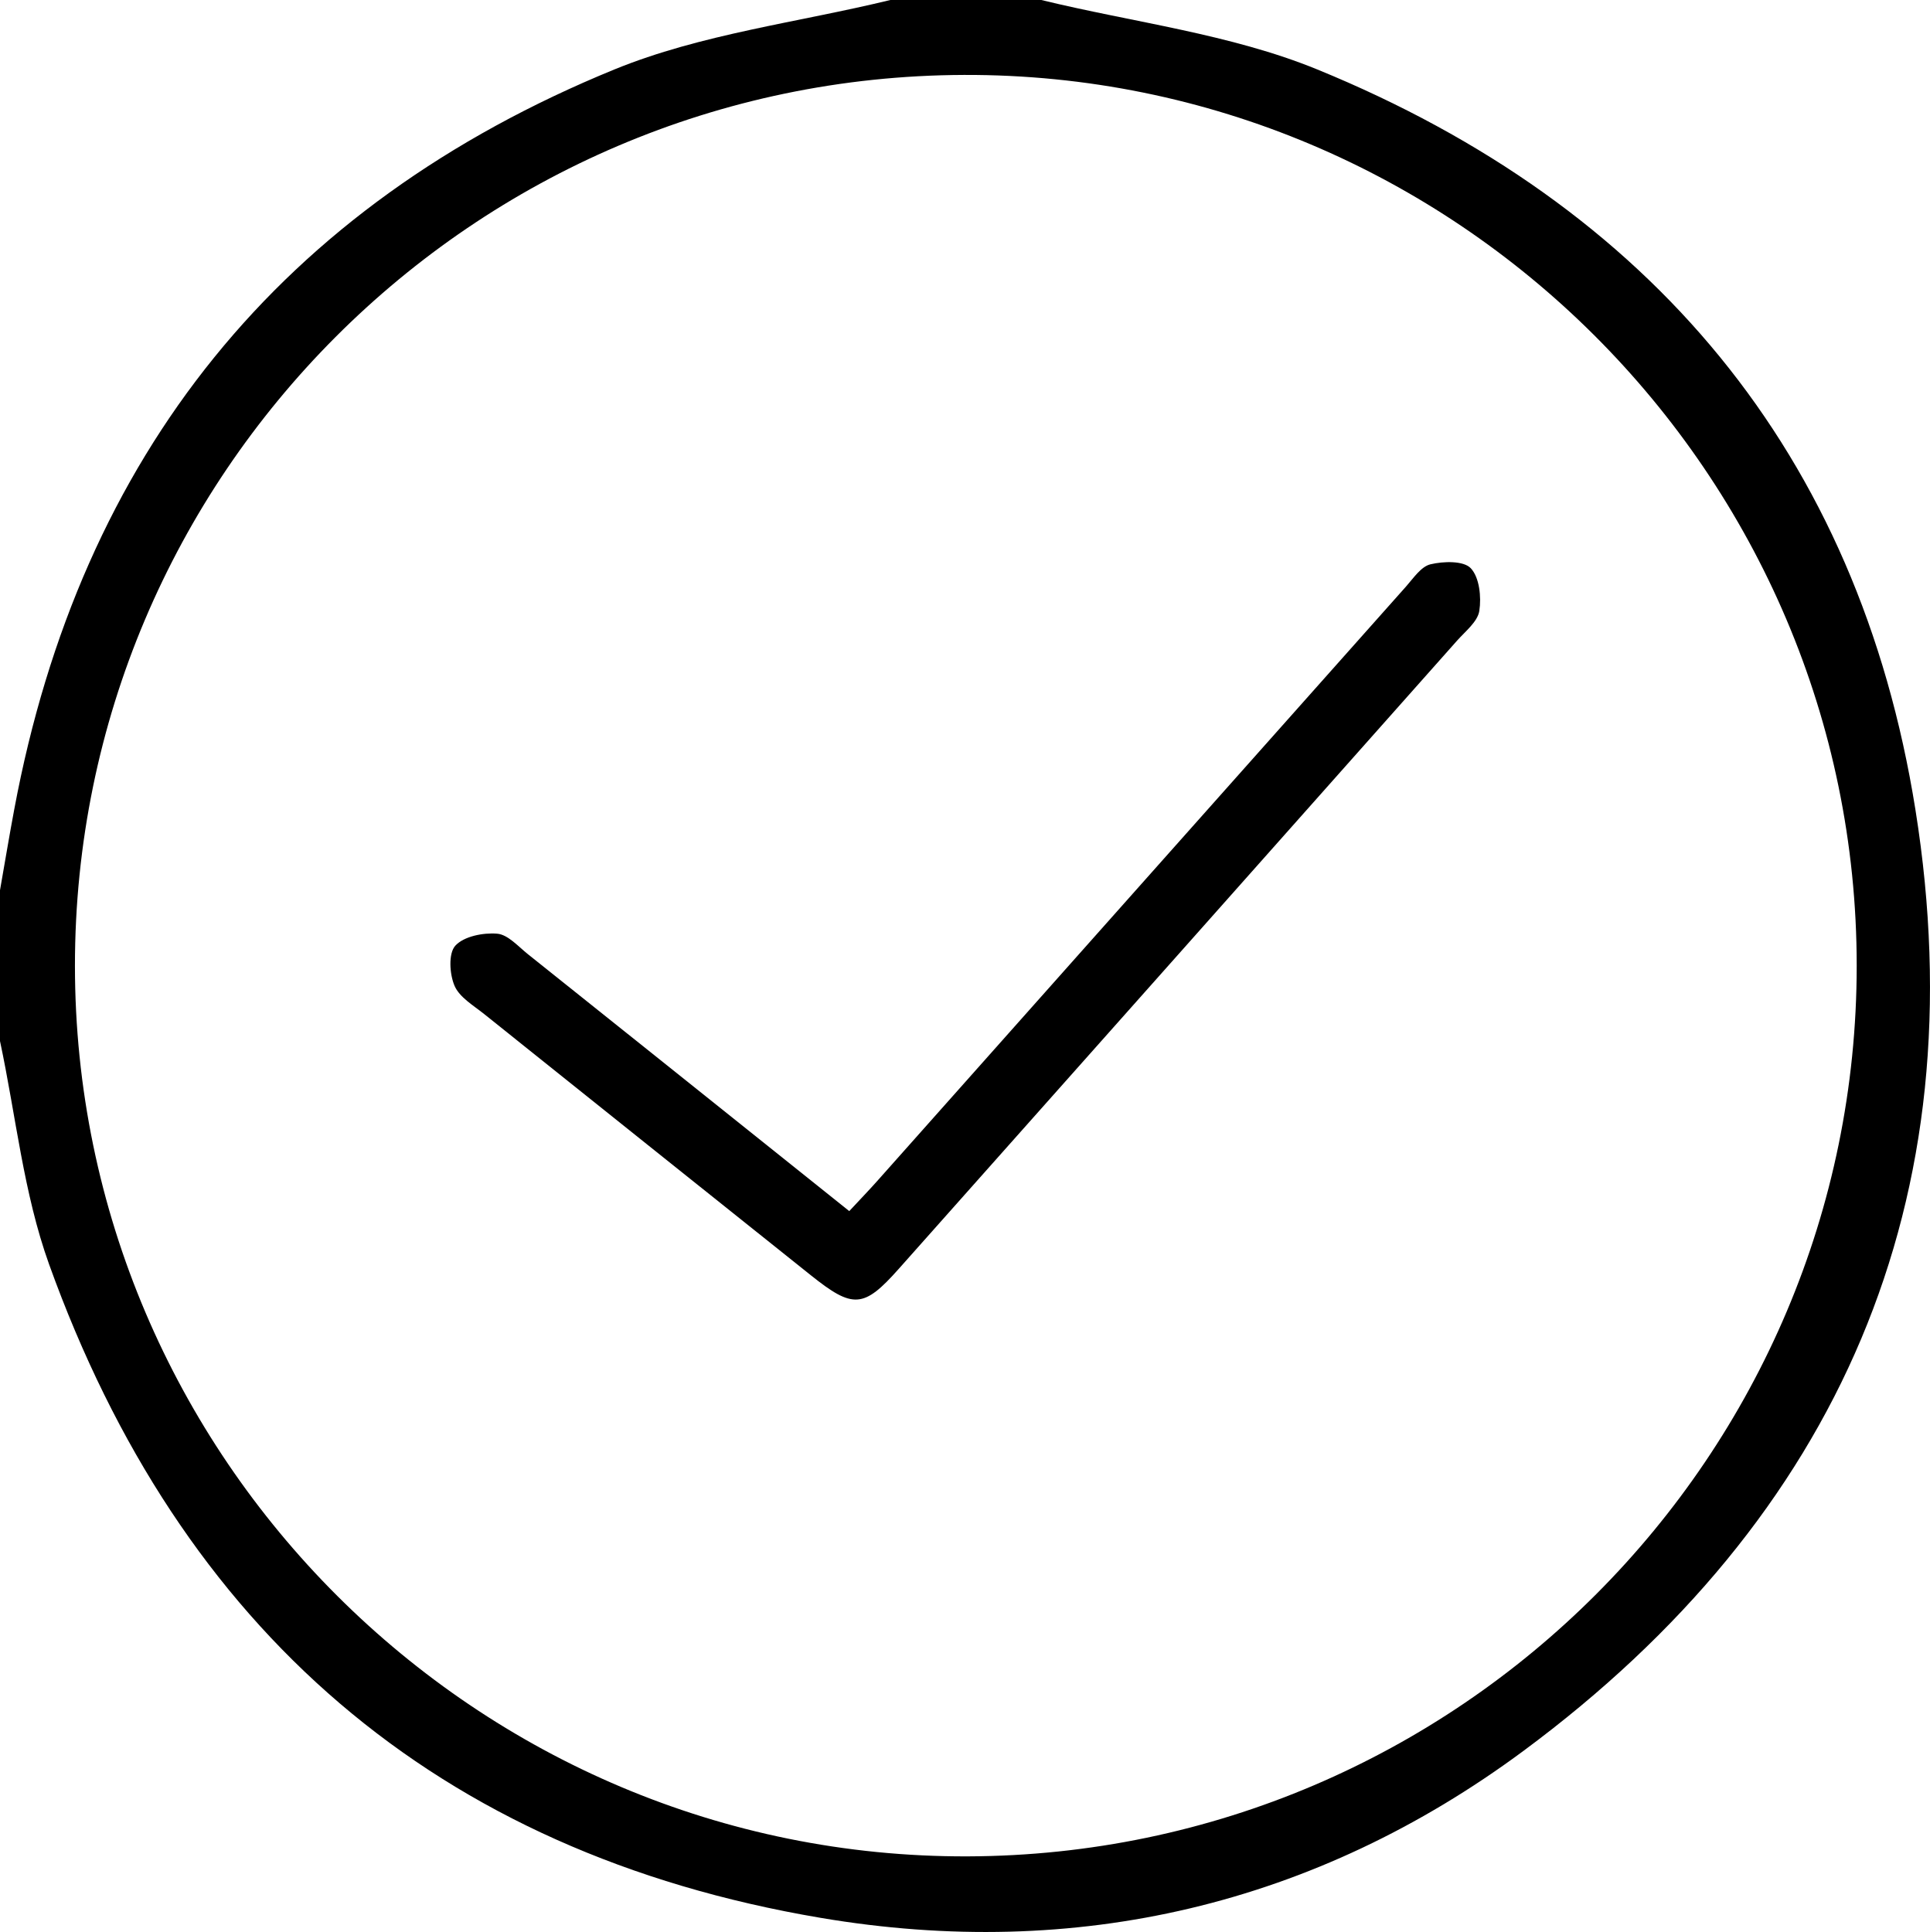
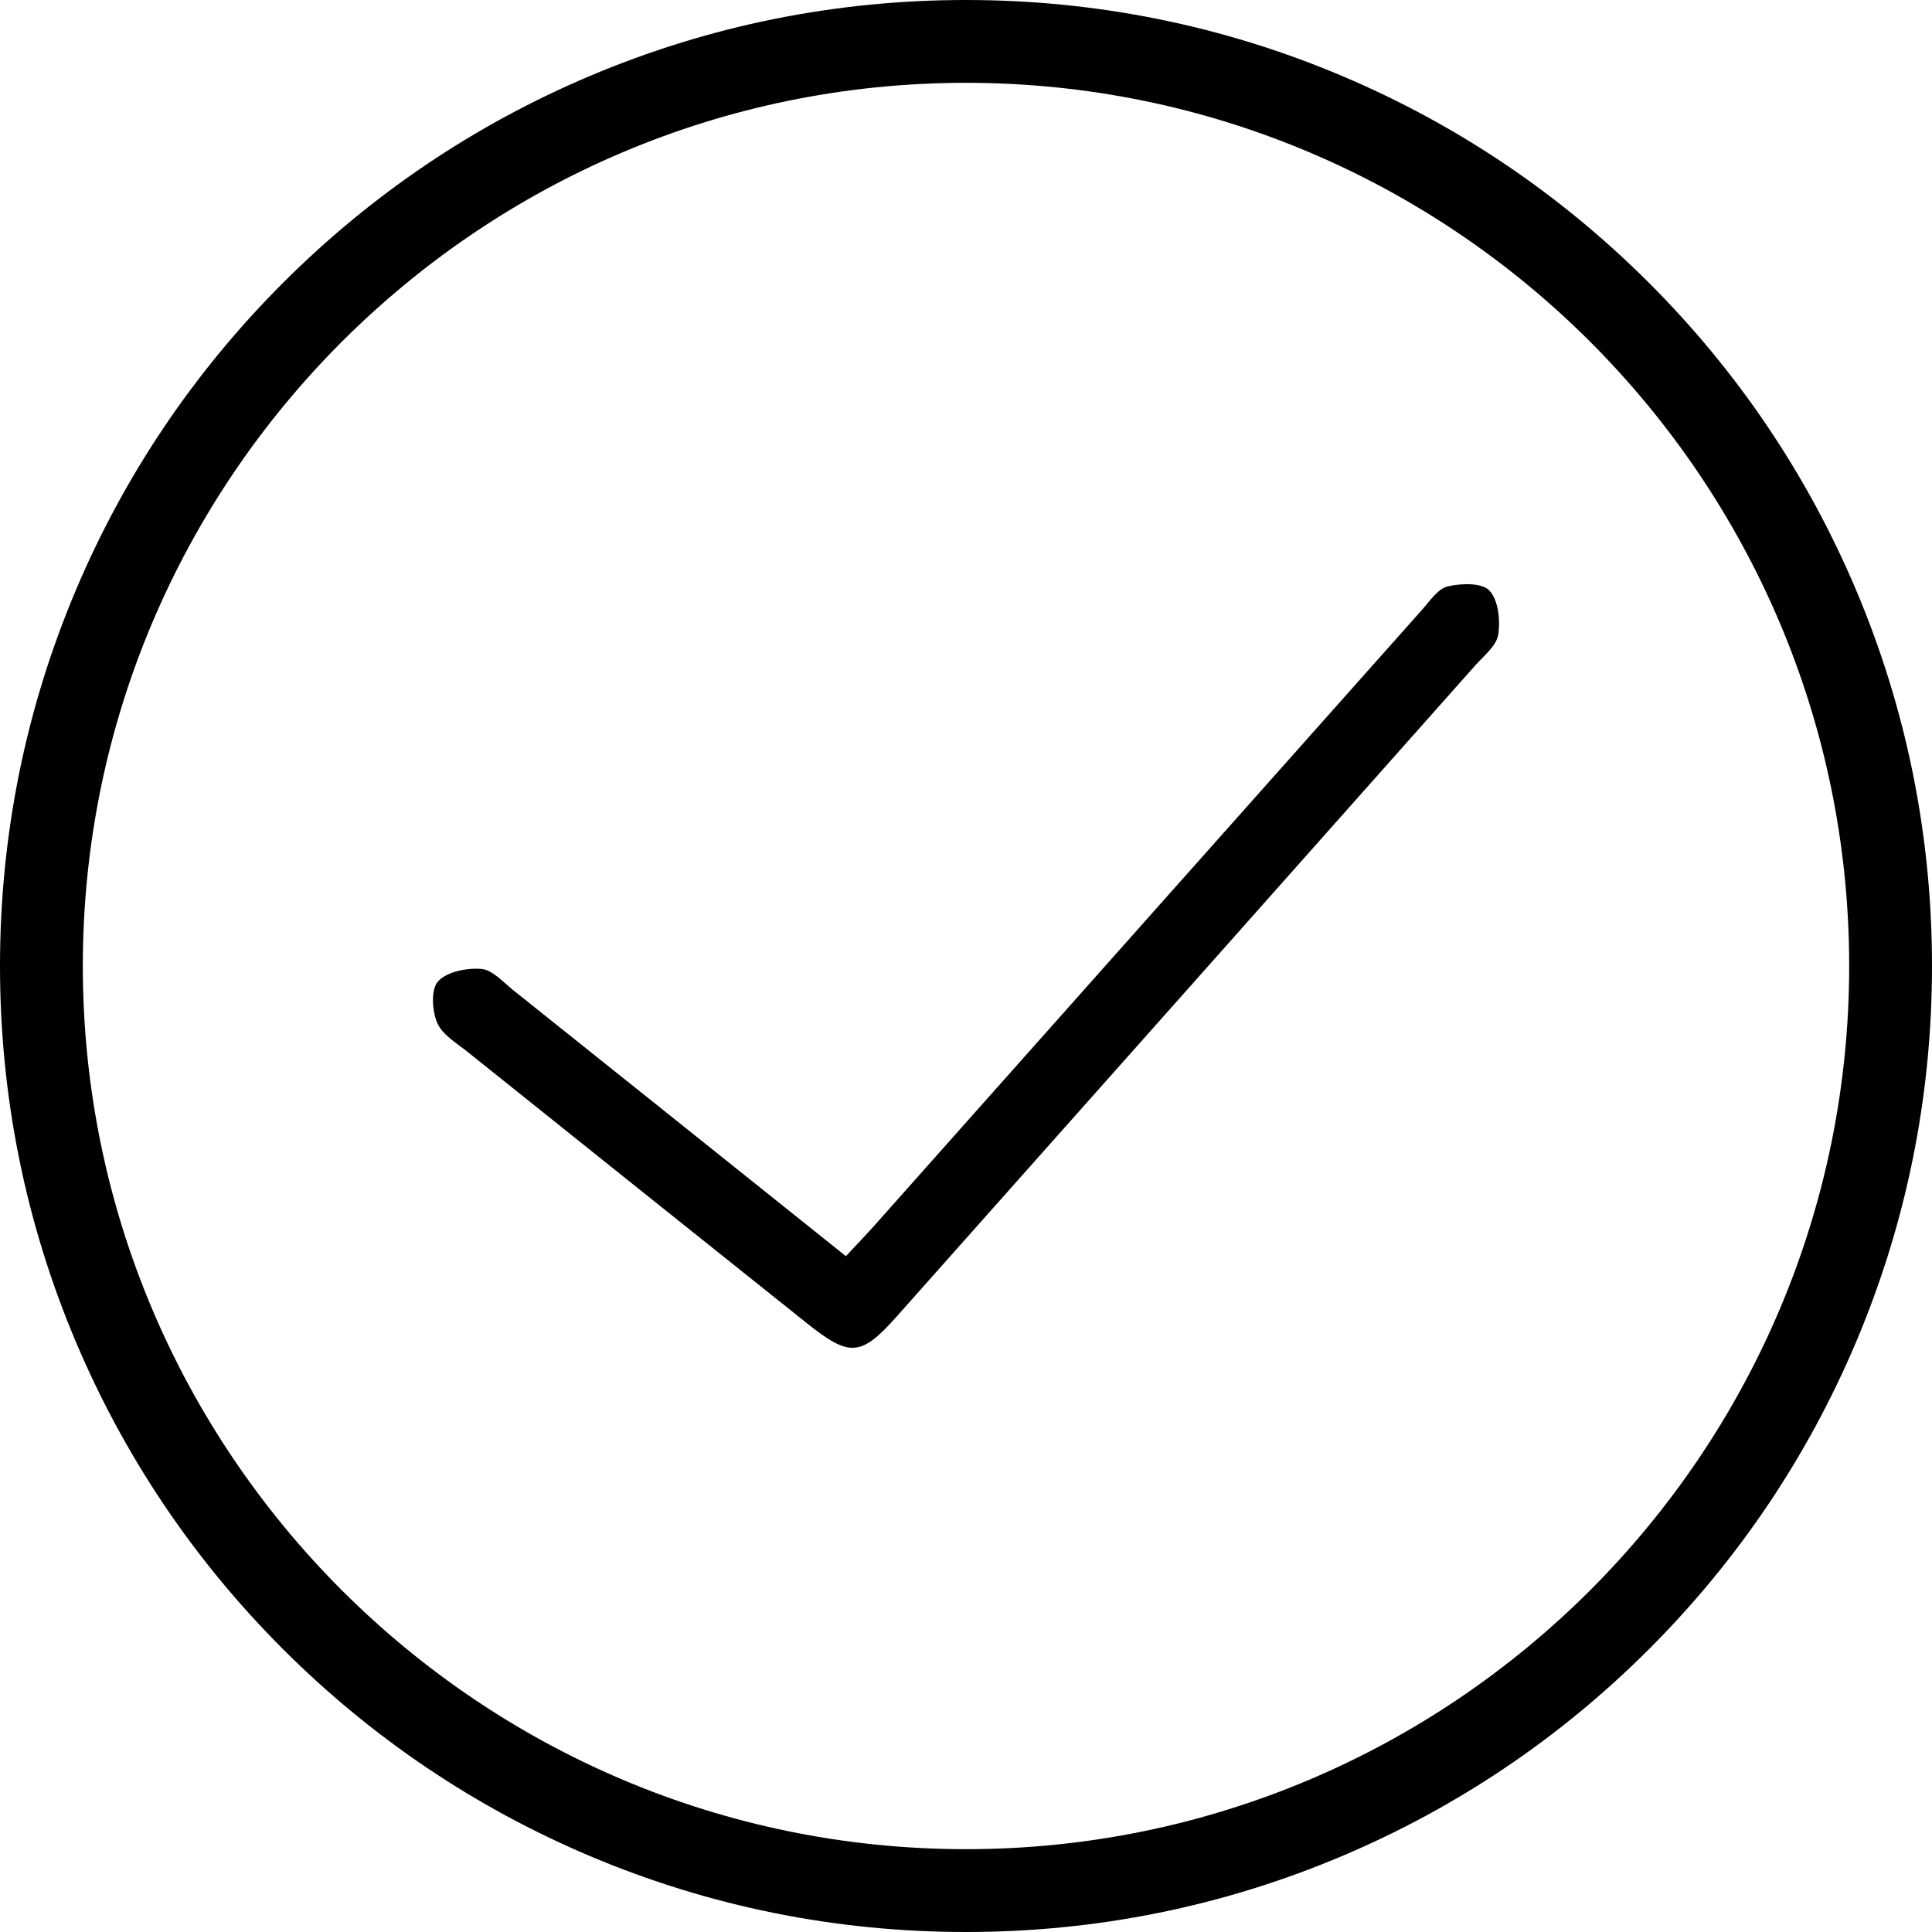
- <svg xmlns="http://www.w3.org/2000/svg" id="Layer_1" data-name="Layer 1" viewBox="0 0 772.06 773">
+ <svg xmlns="http://www.w3.org/2000/svg" id="Layer_1" data-name="Layer 1" viewBox="0 0 746.5 746.5">
  <defs>
    <style>
      .cls-1 {
        fill: #000;
        stroke-width: 0px;
      }
    </style>
  </defs>
-   <path class="cls-1" d="M416.55,0c36.92,9,75.66,13.57,110.44,27.8,133.26,54.54,216.48,153.51,239.25,296.14,24.89,155.95-30.42,283.04-156.86,376.64-83.23,61.62-178.8,84.08-281.15,66.75-153.78-26.03-256.11-115.55-308.6-261.49-10.23-28.44-13.27-59.47-19.63-89.3,0-20.12,0-40.25,0-60.37,1.9-10.8,3.69-21.62,5.71-32.39C32.25,181.77,112.5,82.33,245.75,27.8c34.78-14.23,73.51-18.8,110.43-27.8,20.12,0,40.25,0,60.37,0ZM387.12,742.74c196.31-.66,355.63-160.31,355.63-356.38,0-196.59-160.79-357.04-357.13-356.38C189.3,30.64,29.98,190.29,29.98,386.36c0,196.59,160.79,357.04,357.13,356.38Z" />
-   <path class="cls-1" d="M339.73,484.57c4.36-4.69,7.82-8.26,11.12-11.97,70.52-79.29,141.02-158.61,211.57-237.88,2.98-3.35,6.04-8.04,9.82-8.94,5.18-1.24,13.25-1.48,16.12,1.57,3.47,3.68,4.29,11.5,3.42,17.08-.67,4.31-5.54,8.11-8.86,11.85-74.46,83.86-148.96,167.7-223.49,251.51-13.93,15.67-18.24,15.89-35.02,2.48-43.6-34.84-87.22-69.67-130.77-104.58-4.29-3.44-9.84-6.67-11.81-11.28-2.01-4.69-2.5-12.96.32-16.04,3.43-3.75,11.13-5.26,16.73-4.8,4.31.36,8.39,5.08,12.3,8.2,42.42,33.86,84.79,67.78,128.55,102.79Z" />
+   <path class="cls-1" d="M326.84,485.38c4.36-4.69,7.82-8.26,11.12-11.97,70.52-79.29,141.02-158.61,211.57-237.88,2.98-3.35,6.04-8.04,9.82-8.94,5.18-1.24,13.25-1.48,16.12,1.57,3.47,3.68,4.29,11.5,3.42,17.08-.67,4.31-5.54,8.11-8.86,11.85-74.46,83.86-148.96,167.7-223.49,251.51-13.93,15.67-18.24,15.89-35.02,2.48-43.6-34.84-87.22-69.67-130.77-104.58-4.29-3.44-9.84-6.67-11.81-11.28-2.01-4.69-2.5-12.96.32-16.04,3.43-3.75,11.13-5.26,16.73-4.8,4.31.36,8.39,5.08,12.3,8.2,42.42,33.86,84.79,67.78,128.55,102.79Z" />
+   <path class="cls-1" d="M373.25,746.5c-50.38,0-99.26-9.87-145.29-29.34-44.45-18.8-84.36-45.71-118.64-79.98s-61.18-74.19-79.98-118.64C9.87,472.51,0,423.63,0,373.25s9.87-99.26,29.34-145.29c18.8-44.45,45.71-84.36,79.98-118.64s74.19-61.18,118.64-79.98C273.99,9.87,322.87,0,373.25,0s99.26,9.87,145.29,29.34c44.45,18.8,84.36,45.71,118.64,79.98s61.18,74.19,79.98,118.64c19.47,46.03,29.34,94.91,29.34,145.29s-9.87,99.26-29.34,145.29c-18.8,44.45-45.71,84.36-79.98,118.64s-74.19,61.18-118.64,79.98c-46.03,19.47-94.91,29.34-145.29,29.34ZM373.25,32c-188.17,0-341.25,153.08-341.25,341.25s153.08,341.25,341.25,341.25,341.25-153.08,341.25-341.25S561.42,32,373.25,32Z" />
</svg>
